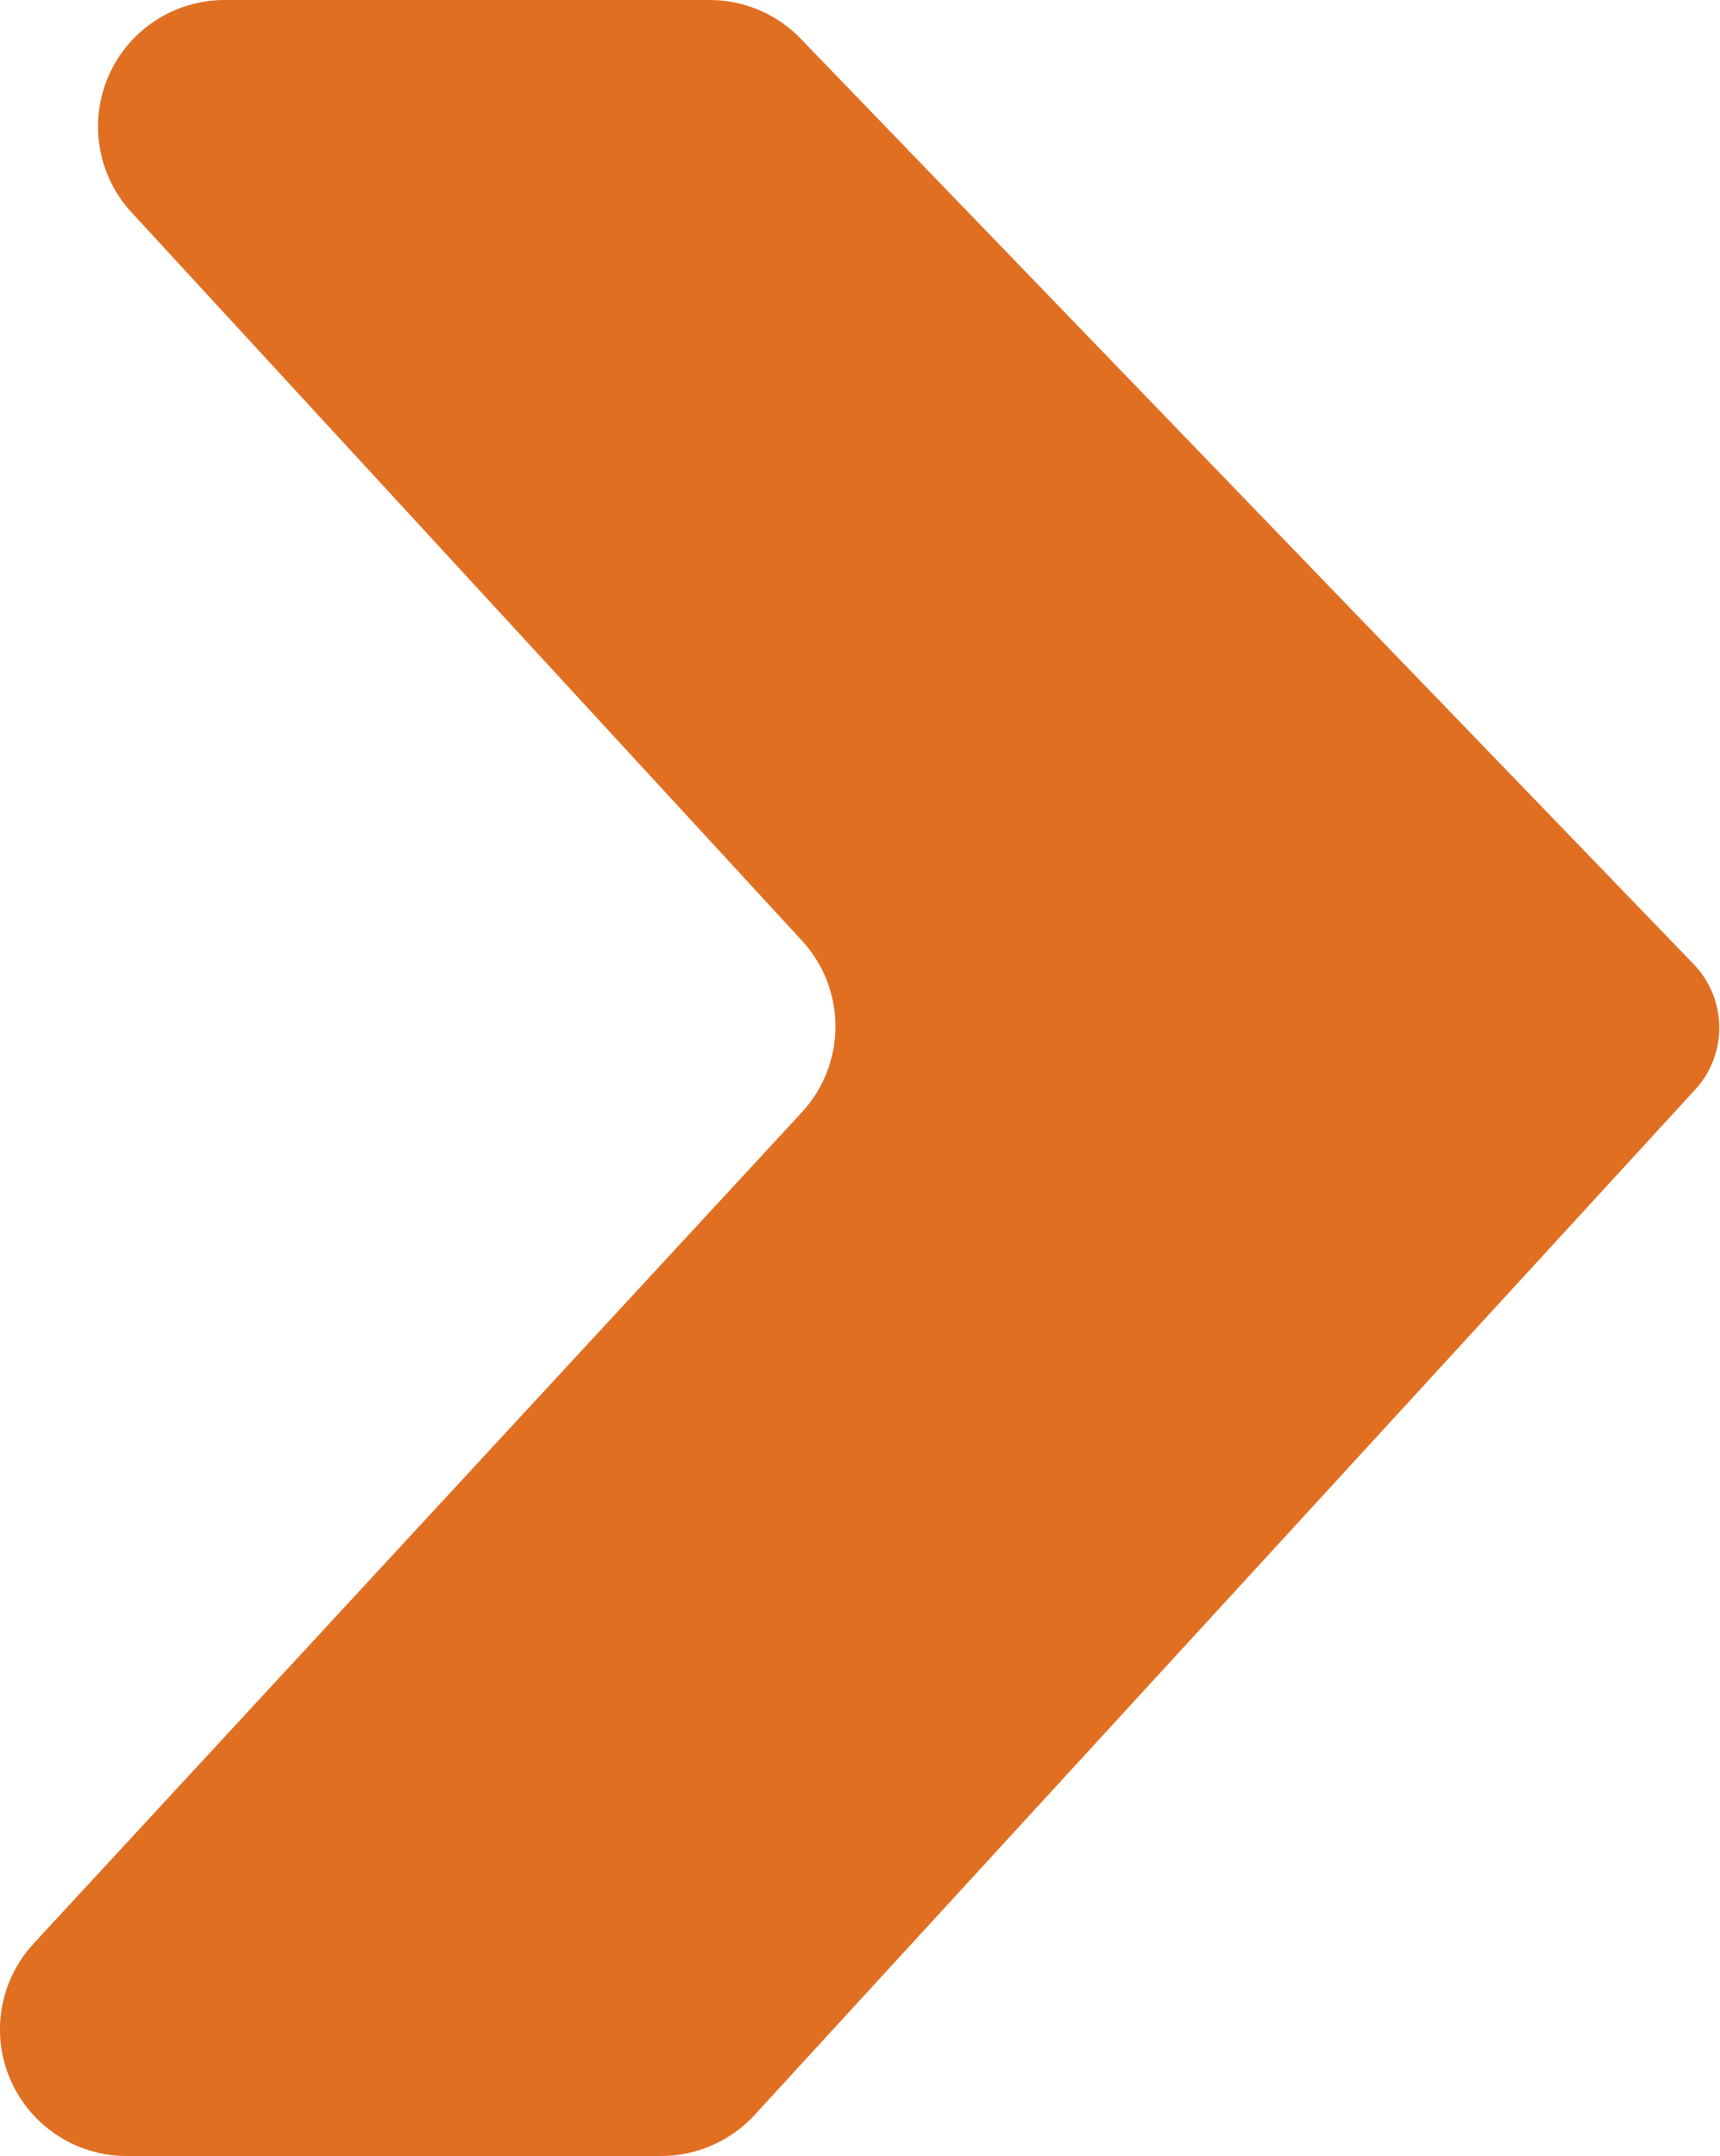
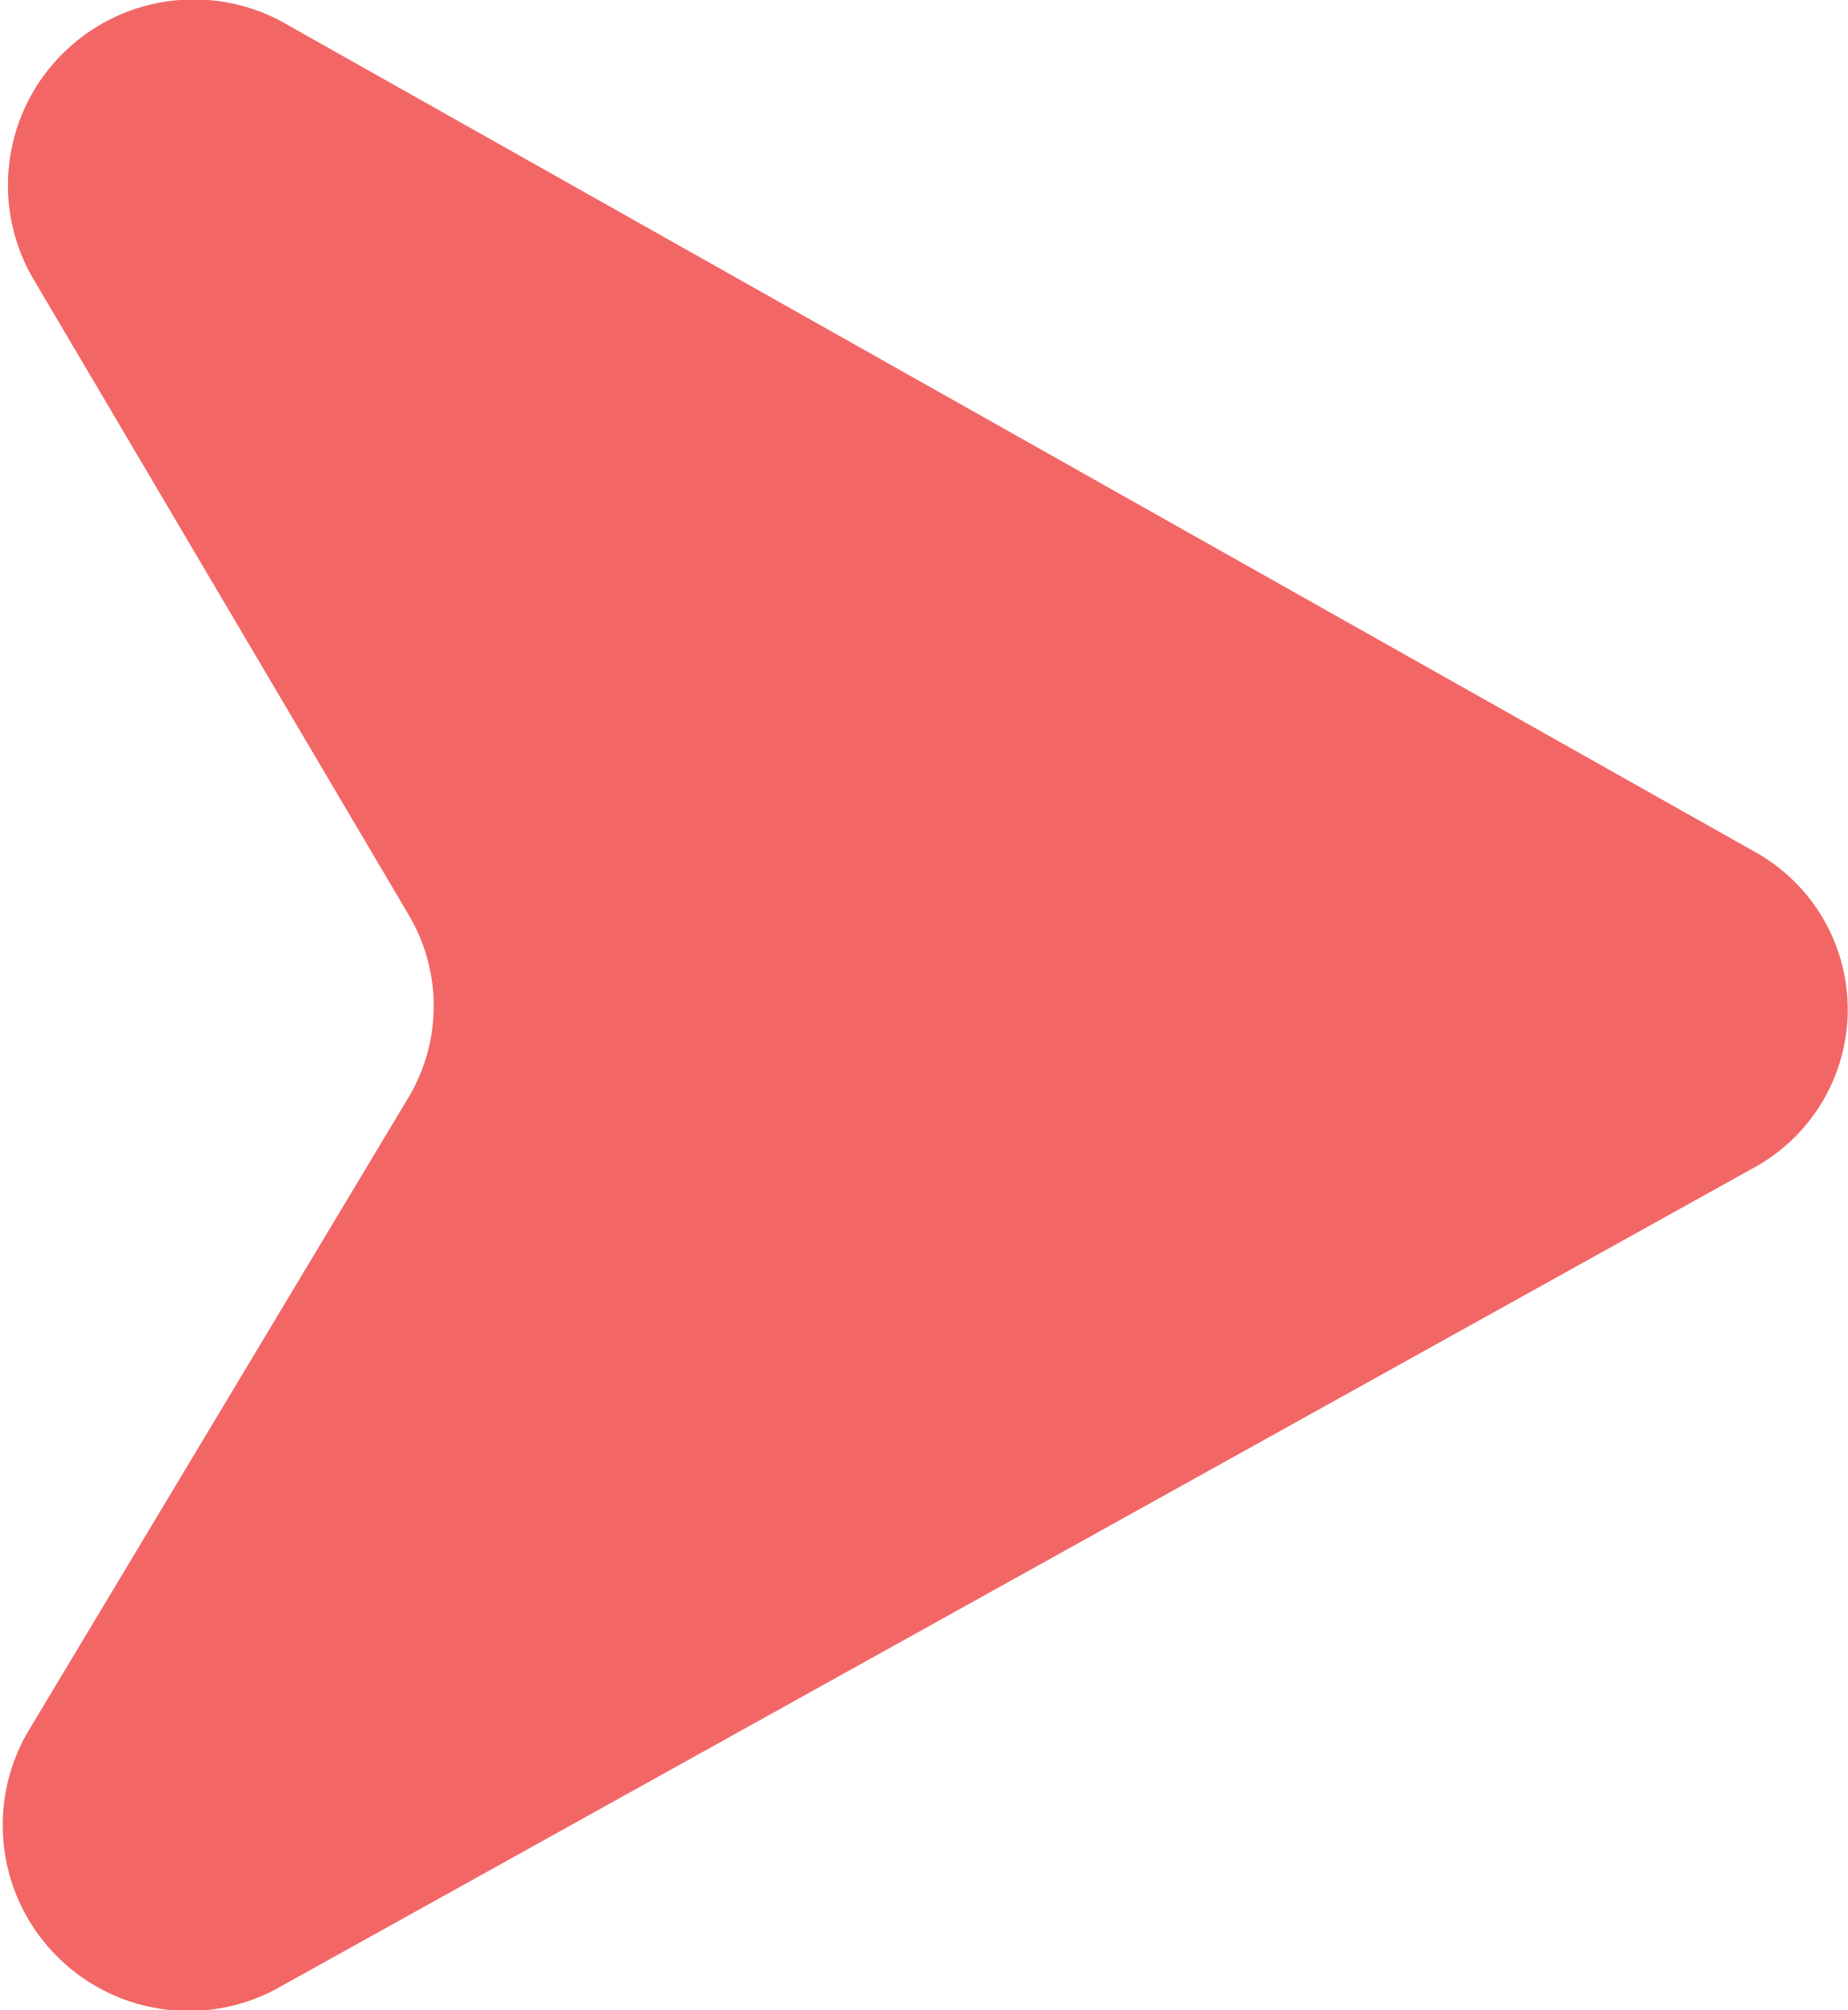
- <svg xmlns="http://www.w3.org/2000/svg" width="18.28" height="22.928" viewBox="0 0 18.28 22.928">
-   <path id="Trazado_574" data-name="Trazado 574" d="M341.194,240.24h-.148m-7.122-7.38a1.345,1.345,0,0,0-.989-.43H327.78a1.346,1.346,0,0,0-.989,2.258l7.128,7.745a1.346,1.346,0,0,1,0,1.825l-8.169,8.841a1.346,1.346,0,0,0,.989,2.259h5.685a1.35,1.35,0,0,0,1-.445l9.992-10.895a.974.974,0,0,0-.017-1.336Z" transform="translate(-325.393 -232.43)" fill="#e06f22" />
+ <svg xmlns="http://www.w3.org/2000/svg" width="15.673" height="17.056" viewBox="0 0 15.673 17.056">
+   <defs>
+     <style>.a{fill:#f26766;}</style>
+   </defs>
+   <path class="a" d="M3326.839,1133,3314.422,1126a1.577,1.577,0,0,0-2.194,2.115l3.2,5.423a1.513,1.513,0,0,1,0,1.553l-3.239,5.4a1.577,1.577,0,0,0,2.181,2.129l12.461-6.927A1.53,1.53,0,0,0,3326.839,1133Z" transform="translate(-3311.963 -1125.778)" />
</svg>
